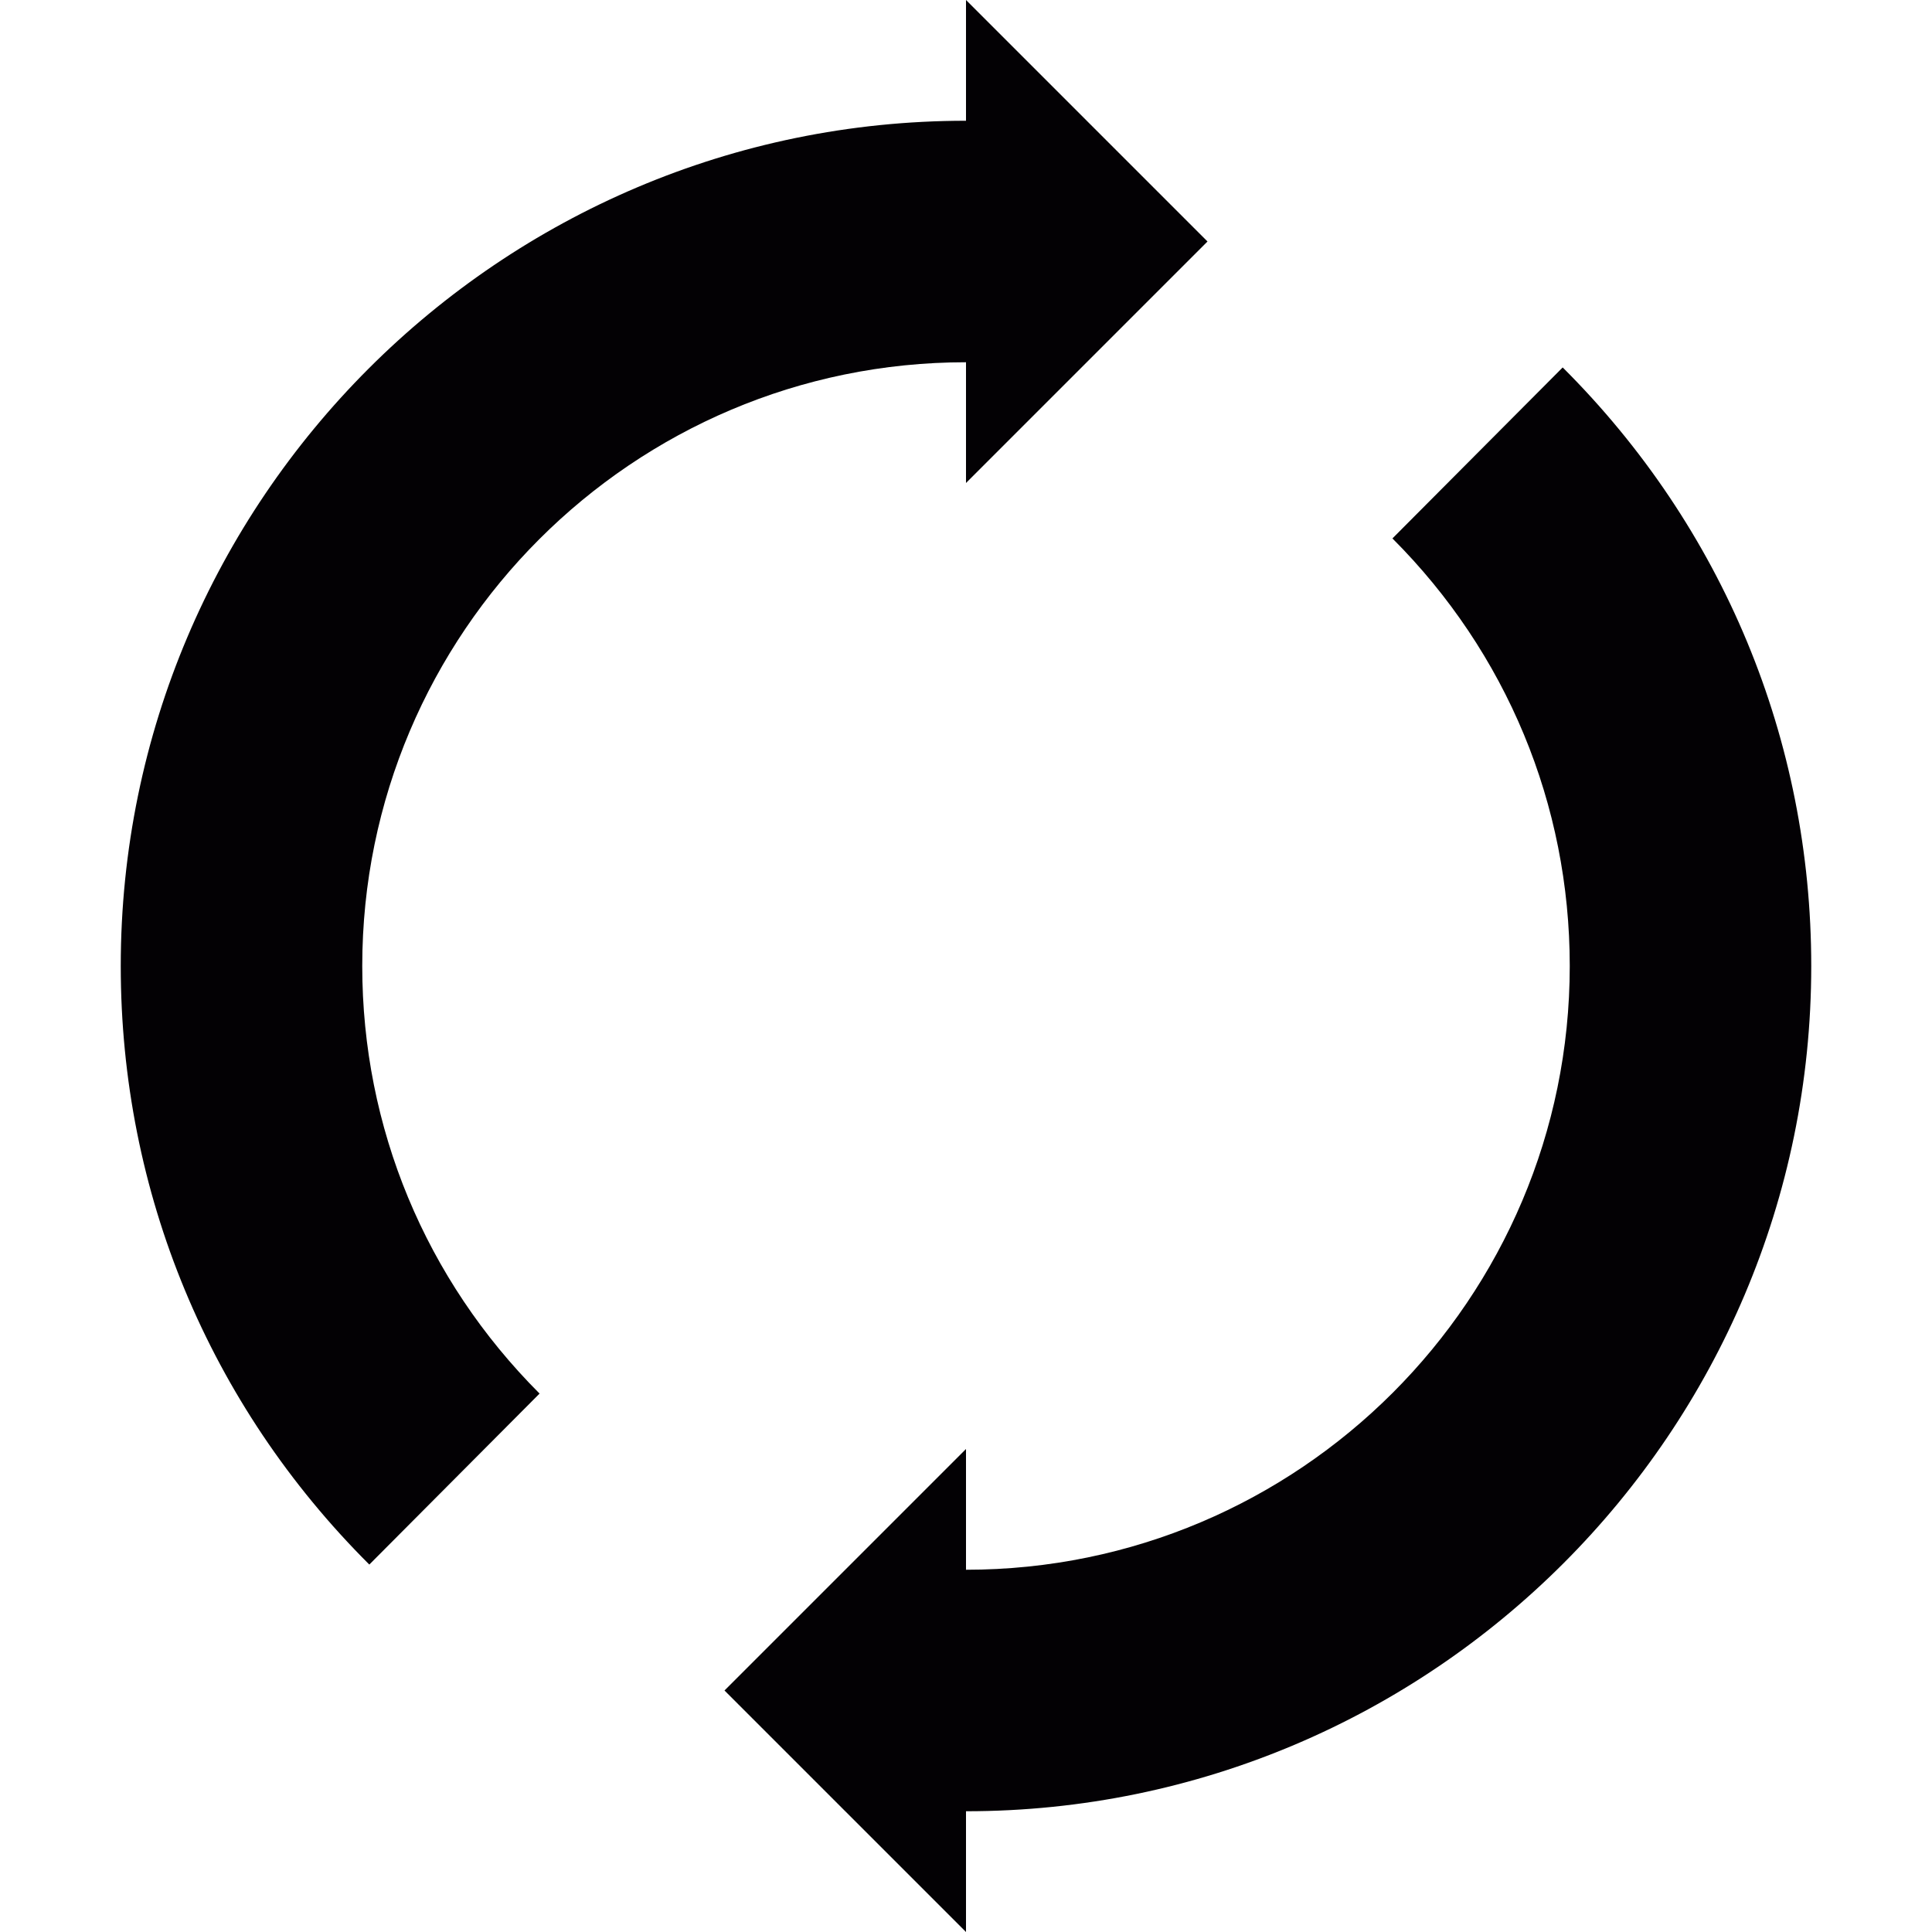
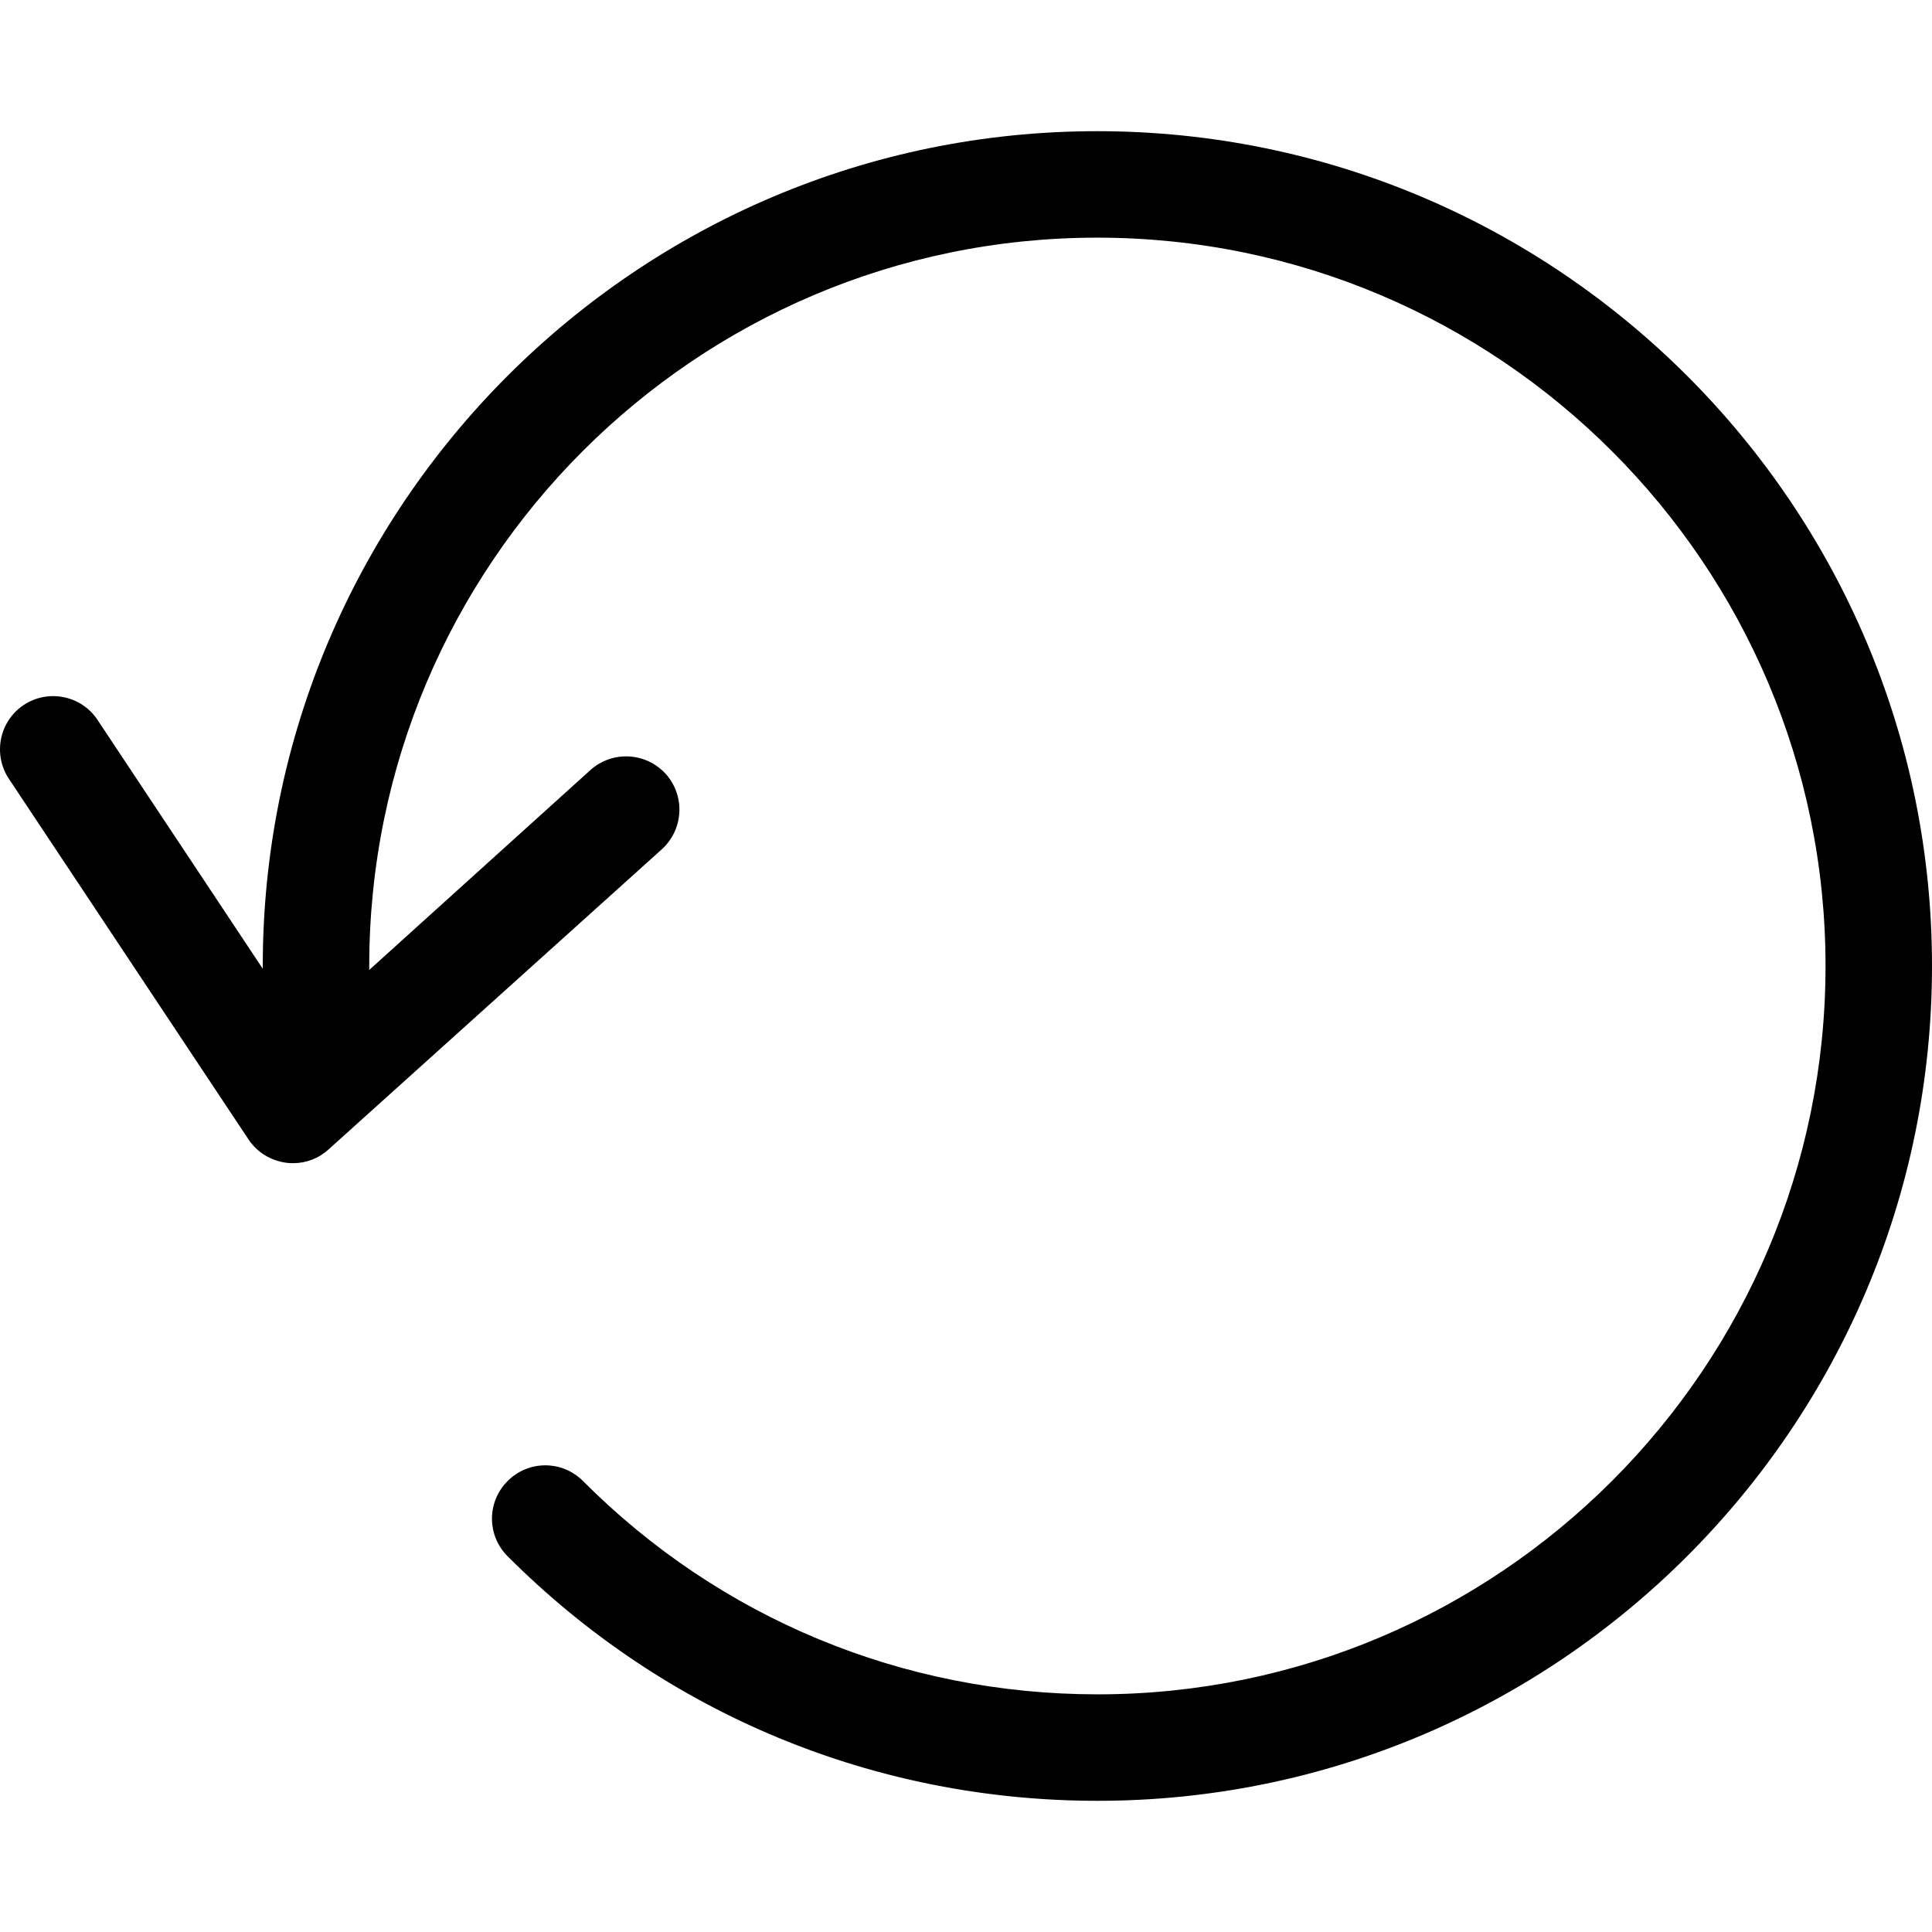
- <svg xmlns="http://www.w3.org/2000/svg" version="1.1" id="Capa_1" x="0px" y="0px" viewBox="0 0 32 32" style="enable-background:new 0 0 32 32;" xml:space="preserve">
+ <svg xmlns="http://www.w3.org/2000/svg" version="1.1" id="Capa_1" x="0px" y="0px" viewBox="0 0 489.935 489.935" style="enable-background:new 0 0 489.935 489.935;" xml:space="preserve">
  <g>
-     <g id="spin">
-       <g>
-         <path style="fill:#030104;" d="M25.883,6.086l-2.82,2.832C24.953,10.809,26,13.324,26,16c0,5.516-4.484,10-10,10v-2l-4,4l4,4v-2     c7.719,0,14-6.281,14-14C30,12.254,28.539,8.734,25.883,6.086z" />
-         <path style="fill:#030104;" d="M20,4l-4-4v2C8.281,2,2,8.281,2,16c0,3.746,1.461,7.266,4.117,9.914l2.82-2.832     C7.047,21.191,6,18.676,6,16c0-5.516,4.484-10,10-10v2L20,4z" />
-       </g>
-     </g>
+     <path d="M278.235,33.267c-116.7,0-211.6,95-211.6,211.7v0.7l-41.9-63.1c-4.1-6.2-12.5-7.9-18.7-3.8c-6.2,4.1-7.9,12.5-3.8,18.7   l60.8,91.5c2.2,3.3,5.7,5.4,9.6,5.9c0.6,0.1,1.1,0.1,1.7,0.1c3.3,0,6.5-1.2,9-3.5l84.5-76.1c5.5-5,6-13.5,1-19.1   c-5-5.5-13.5-6-19.1-1l-56.1,50.7v-1c0-101.9,82.8-184.7,184.6-184.7s184.7,82.8,184.7,184.7s-82.8,184.7-184.6,184.7   c-49.3,0-95.7-19.2-130.5-54.1c-5.3-5.3-13.8-5.3-19.1,0c-5.3,5.3-5.3,13.8,0,19.1c40,40,93.1,62,149.6,62   c116.6,0,211.6-94.9,211.6-211.7S394.935,33.267,278.235,33.267z" />
  </g>
  <g>
</g>
  <g>
</g>
  <g>
</g>
  <g>
</g>
  <g>
</g>
  <g>
</g>
  <g>
</g>
  <g>
</g>
  <g>
</g>
  <g>
</g>
  <g>
</g>
  <g>
</g>
  <g>
</g>
  <g>
</g>
  <g>
</g>
</svg>
